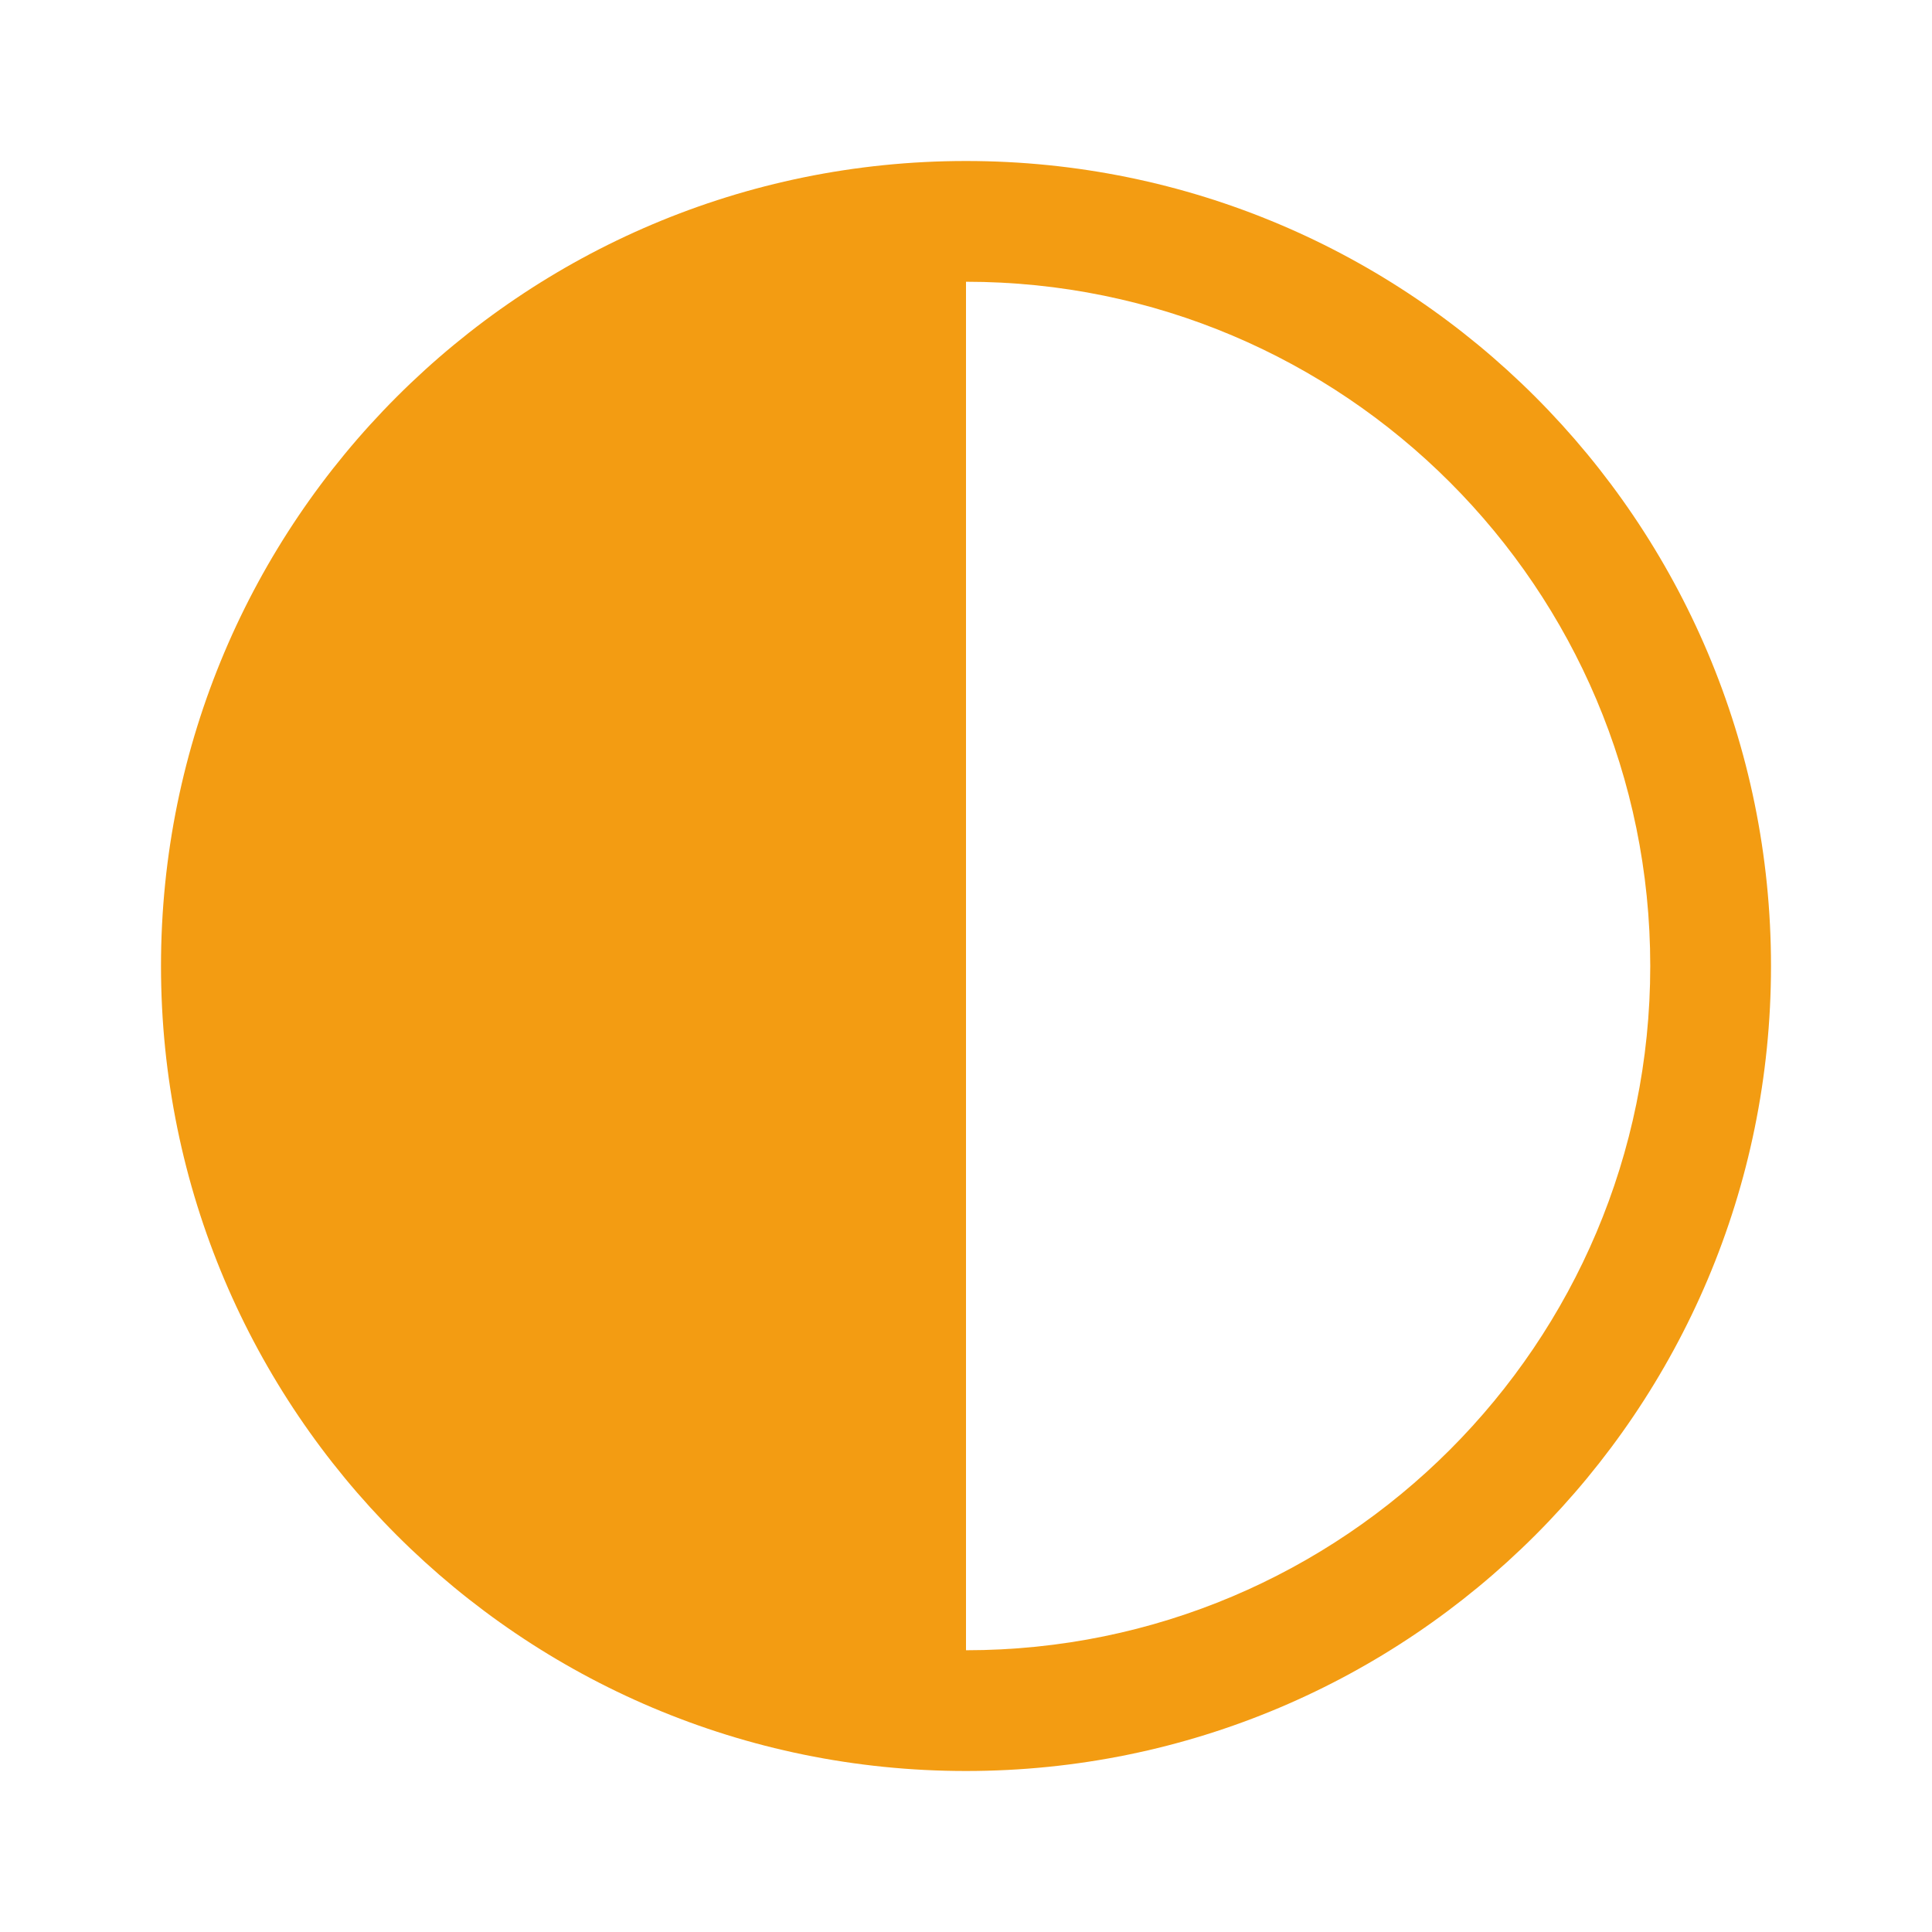
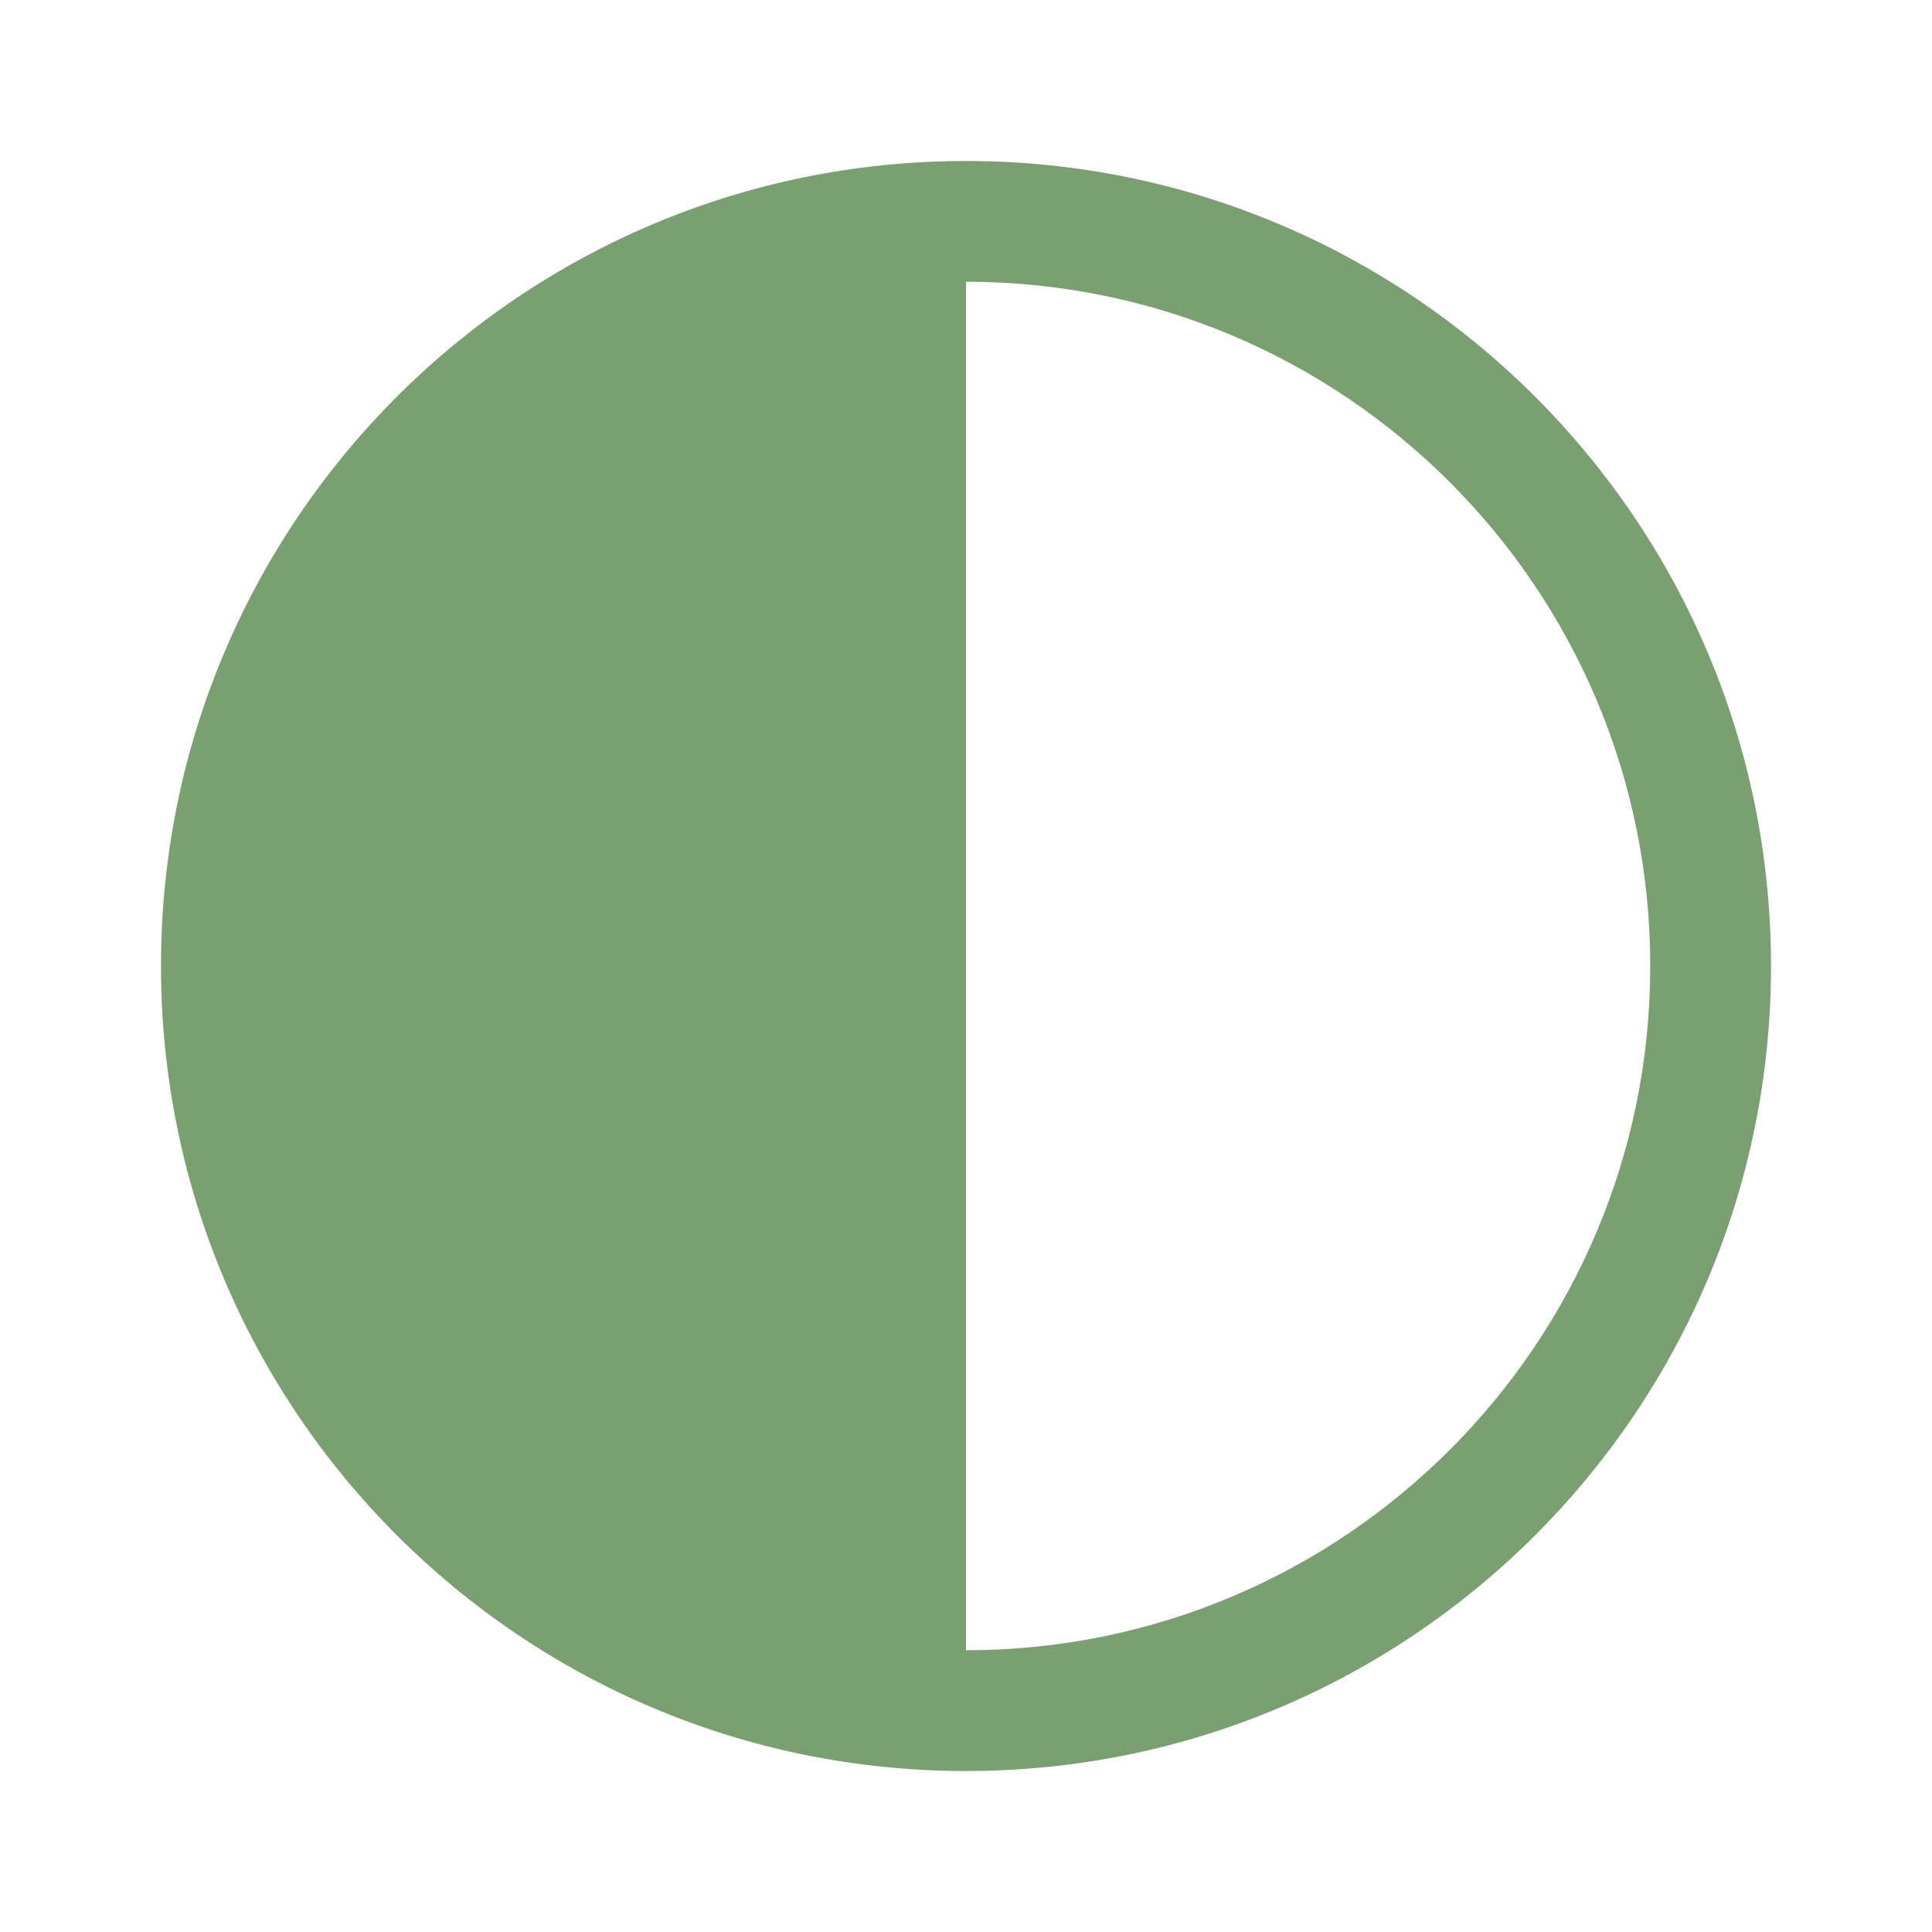
- <svg xmlns="http://www.w3.org/2000/svg" width="800px" height="800px" viewBox="0 0 24.00 24.00" version="1.1" fill="#000000" stroke="#000000" transform="matrix(1, 0, 0, 1, 0, 0)rotate(0)">
+ <svg xmlns="http://www.w3.org/2000/svg" width="800px" height="800px" viewBox="0 0 24 24" version="1.1" fill="#000000">
  <g id="SVGRepo_bgCarrier" stroke-width="0" />
-   <g id="SVGRepo_tracerCarrier" stroke-linecap="round" stroke-linejoin="round" stroke="#CCCCCC" stroke-width="2.64" />
+   <g id="SVGRepo_tracerCarrier" stroke-linecap="round" stroke-linejoin="round" />
  <g id="SVGRepo_iconCarrier">
-     <g id="🔍-Product-Icons" stroke-width="0" fill="none" fill-rule="evenodd">
-       <g id="ic_fluent_dark_theme_24_regular" fill="#f39c12" fill-rule="nonzero">
+     <g id="🔍-Product-Icons" stroke="none" stroke-width="1" fill="none" fill-rule="evenodd">
+       <g id="ic_fluent_dark_theme_24_regular" fill="#7A9F70" fill-rule="nonzero">
        <path d="M12,22 C17.523,22 22,17.523 22,12 C22,6.477 17.523,2 12,2 C6.477,2 2,6.477 2,12 C2,17.523 6.477,22 12,22 Z M12,20.5 L12,3.5 C16.694,3.5 20.5,7.306 20.5,12 C20.5,16.694 16.694,20.5 12,20.5 Z" id="🎨-Color"> </path>
      </g>
    </g>
  </g>
</svg>
